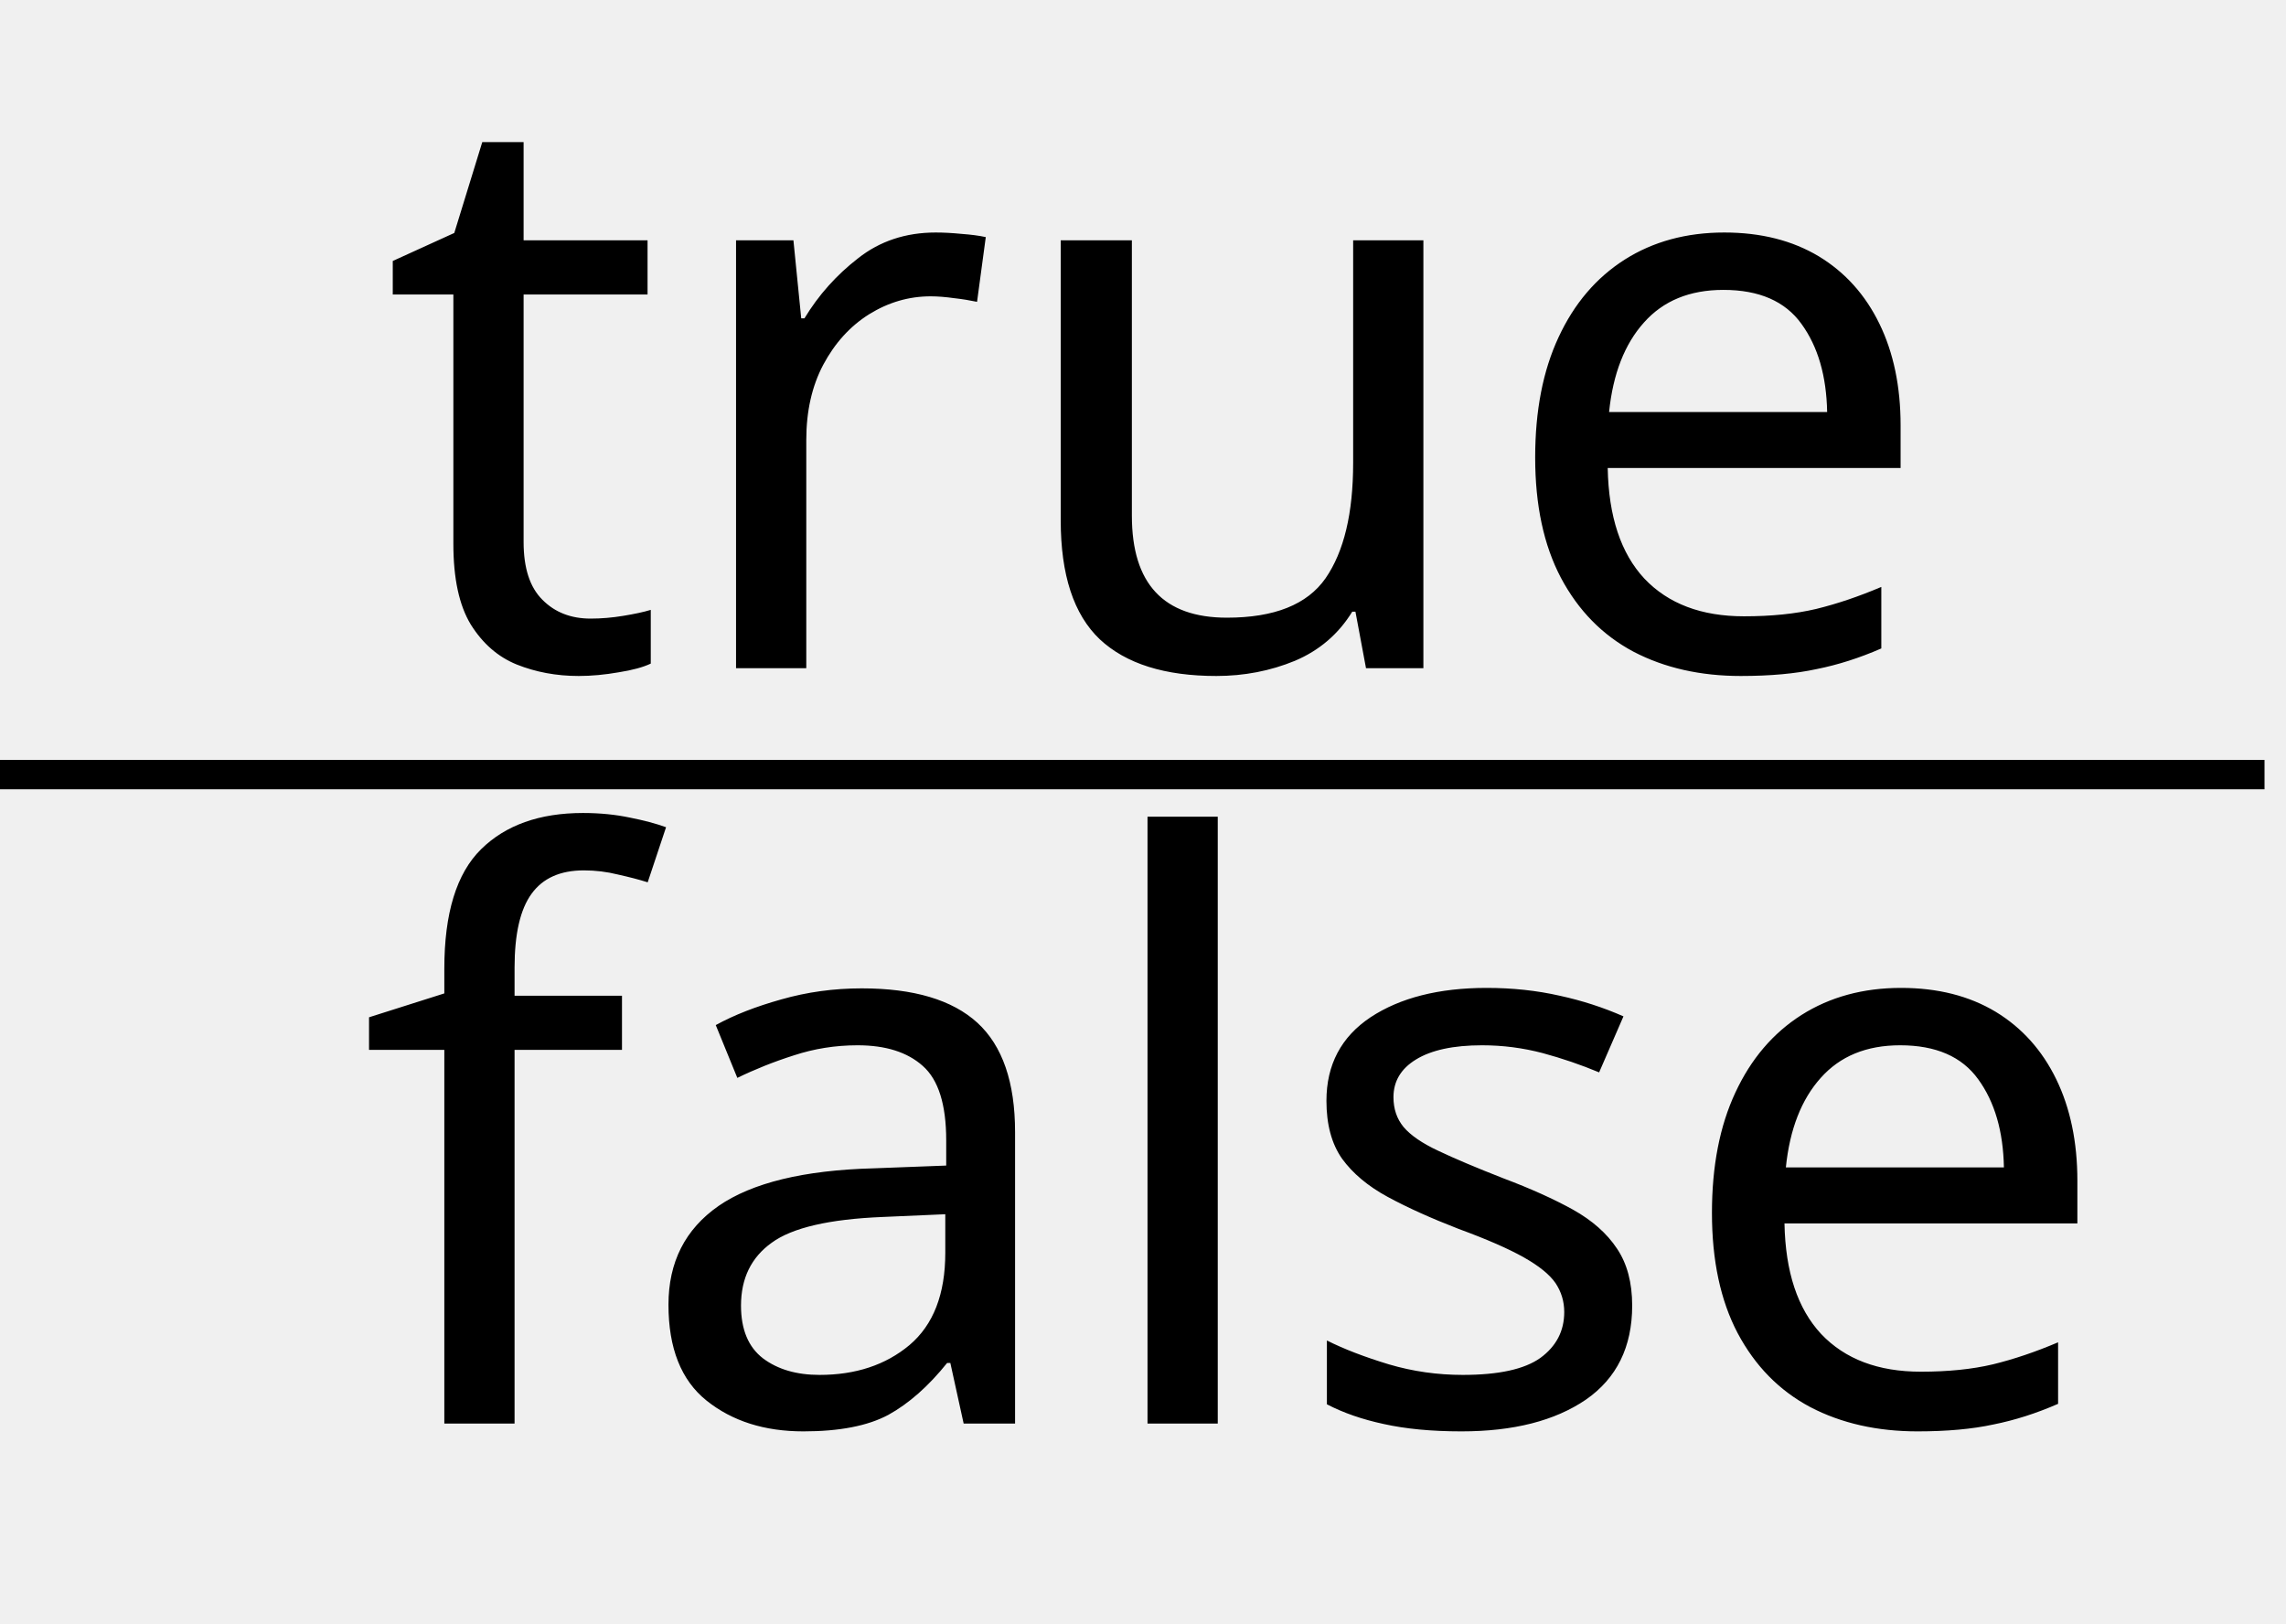
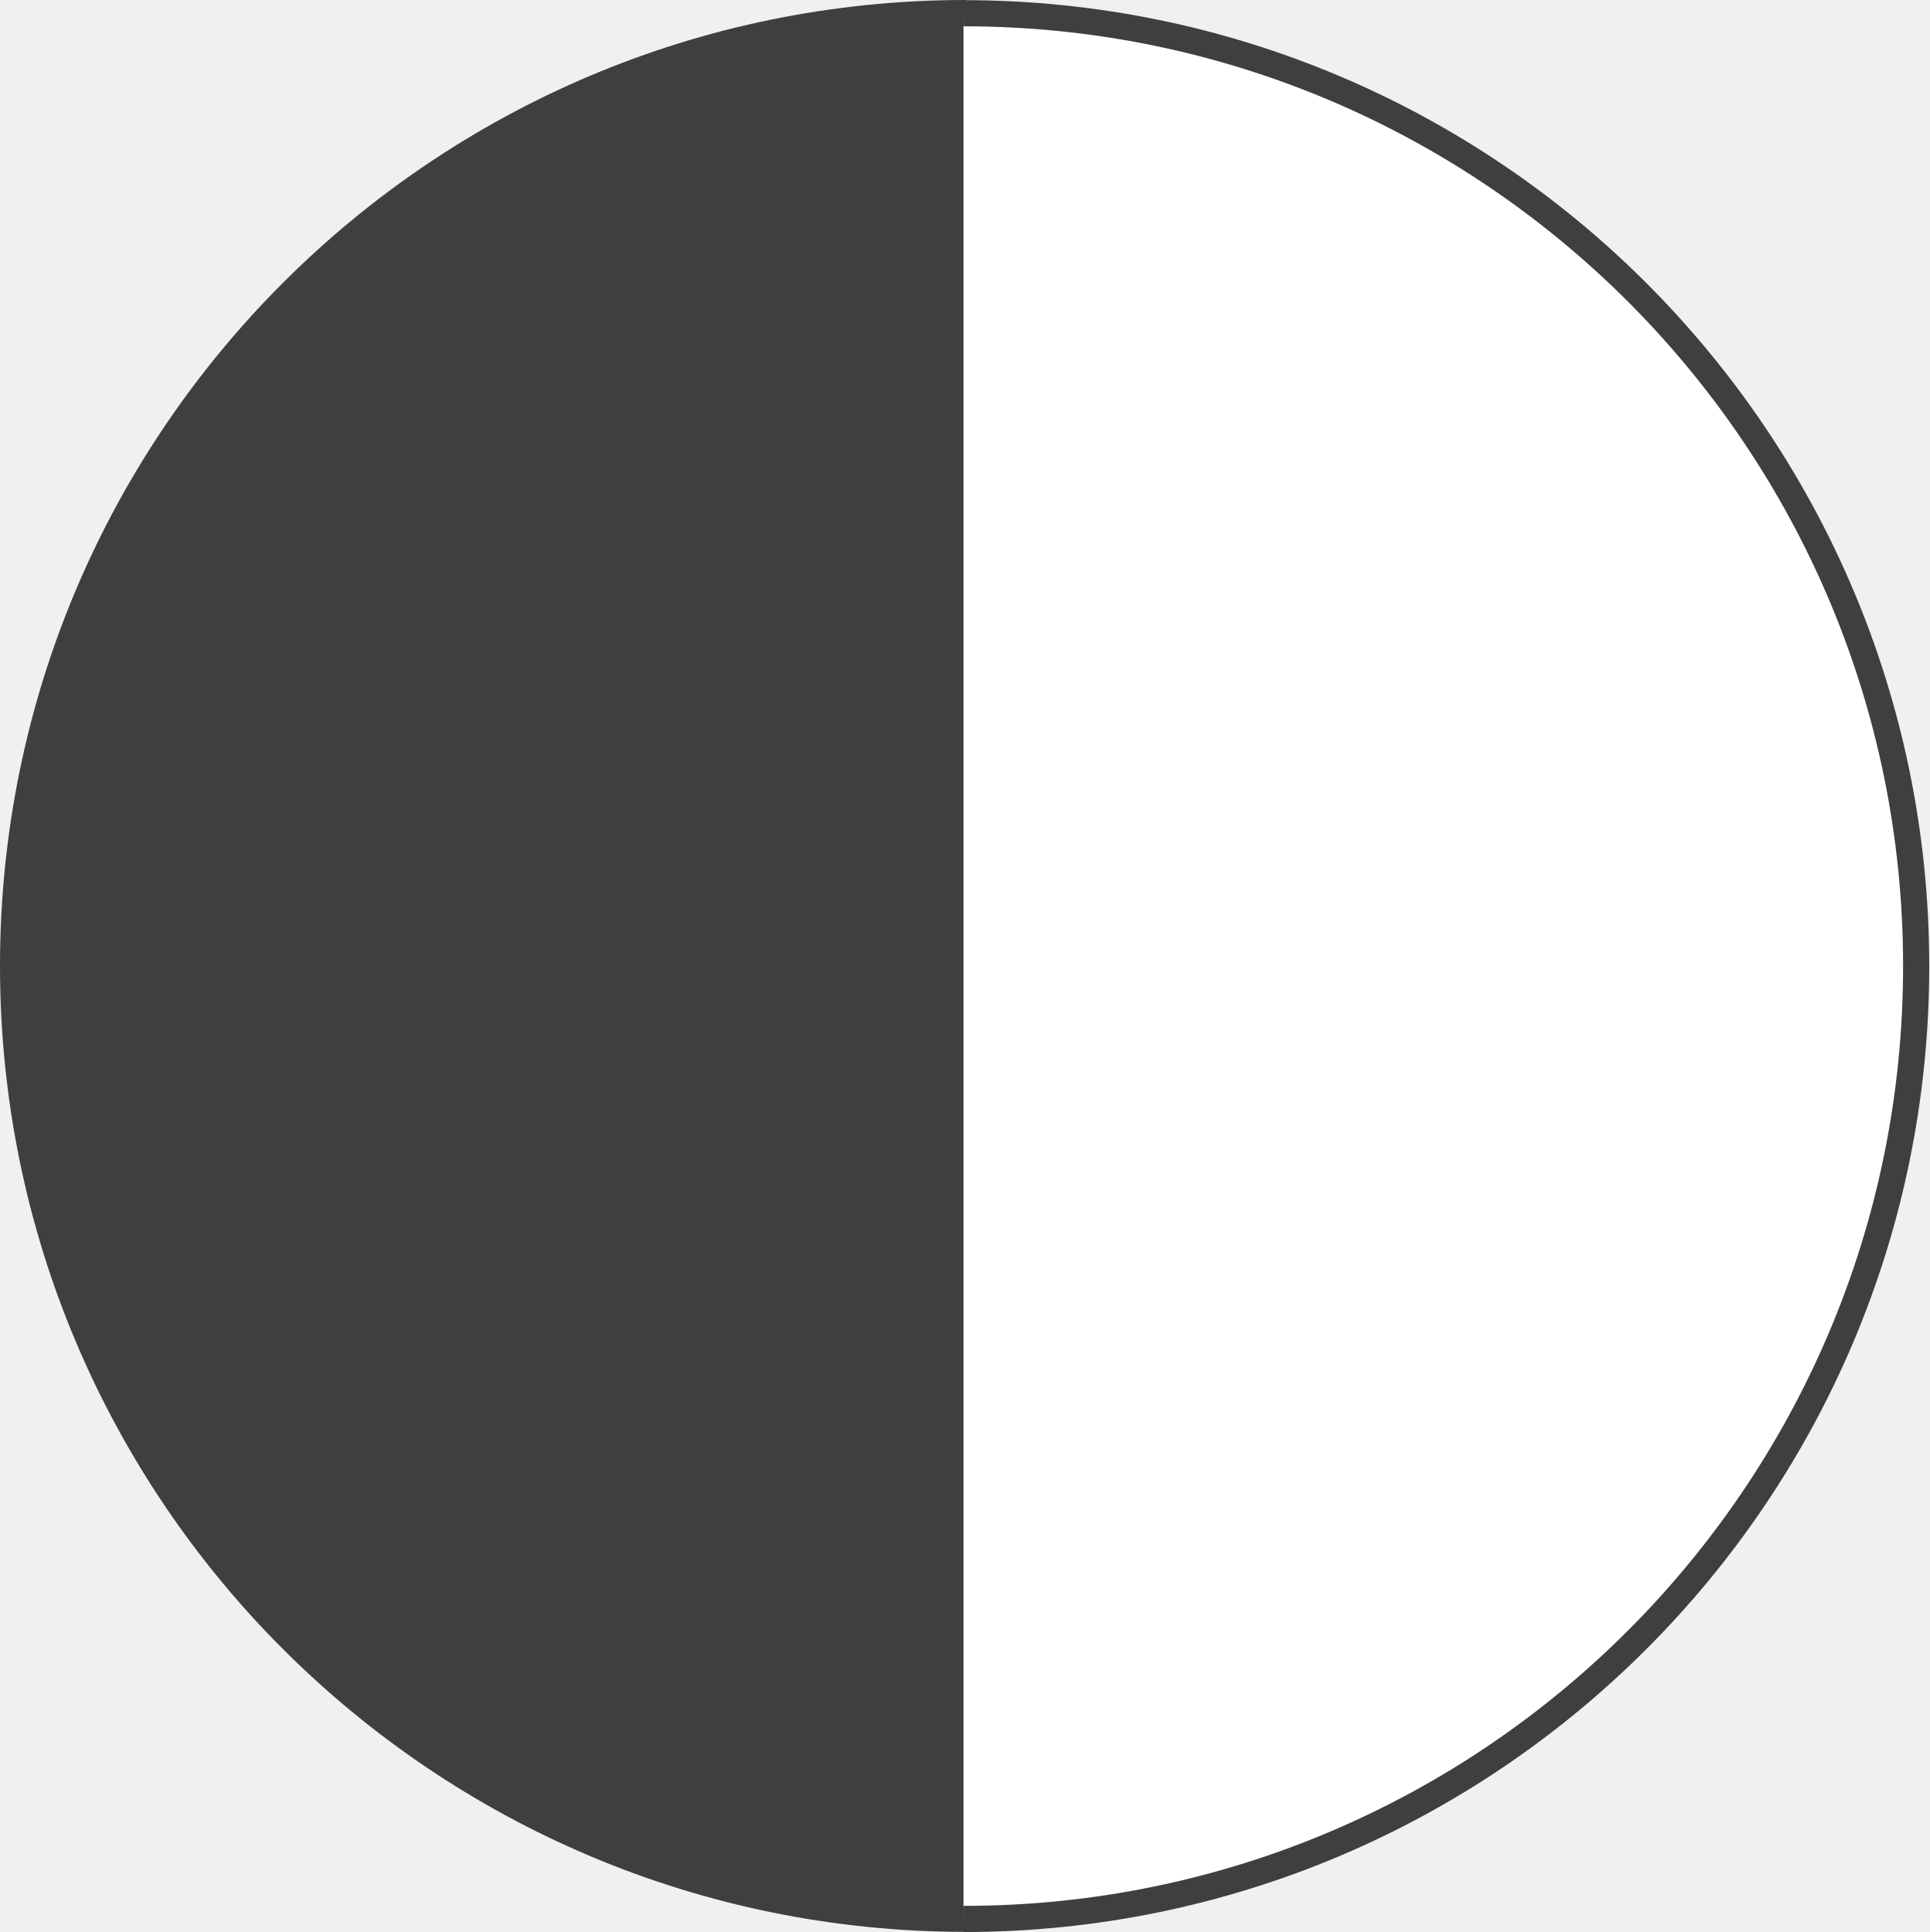
- <svg xmlns="http://www.w3.org/2000/svg" version="1.1" viewBox="0 0 77.806 55.245" overflow="visible" enable-background="new 0 0 77.806 55.245" xml:space="preserve">
-   <rect x="12.154" y="29.161" fill="none" width="64.876" height="24.652" />
-   <text transform="matrix(1 0 0 1 12.1543 48.4517)" font-family="'Myriad-Roman'" font-size="27.171">false</text>
-   <rect x="12.931" y="3.451" fill="none" width="64.875" height="24.654" />
-   <text transform="matrix(1 0 0 1 12.9307 22.7417)" font-family="'Myriad-Roman'" font-size="27.171">true</text>
-   <line fill="none" stroke="#000000" x1="0" y1="26.364" x2="77.075" y2="26.364" />
+ <svg xmlns="http://www.w3.org/2000/svg" version="1.1" viewBox="0 0 73.792 73.88" overflow="visible" enable-background="new 0 0 73.792 73.88" xml:space="preserve">
+   <g>
+     <path fill="#3F3F3F" stroke="#3F3F3F" d="M36.938,73.375C16.813,73.375,0.5,57.062,0.5,36.937C0.5,16.813,16.813,0.5,36.938,0.5" />
+     <path fill="#FFFFFF" stroke="#3F3F3F" d="M36.854,0.506c20.124,0,36.438,16.313,36.438,36.437   c0,20.125-16.313,36.438-36.438,36.438" />
+   </g>
</svg>
